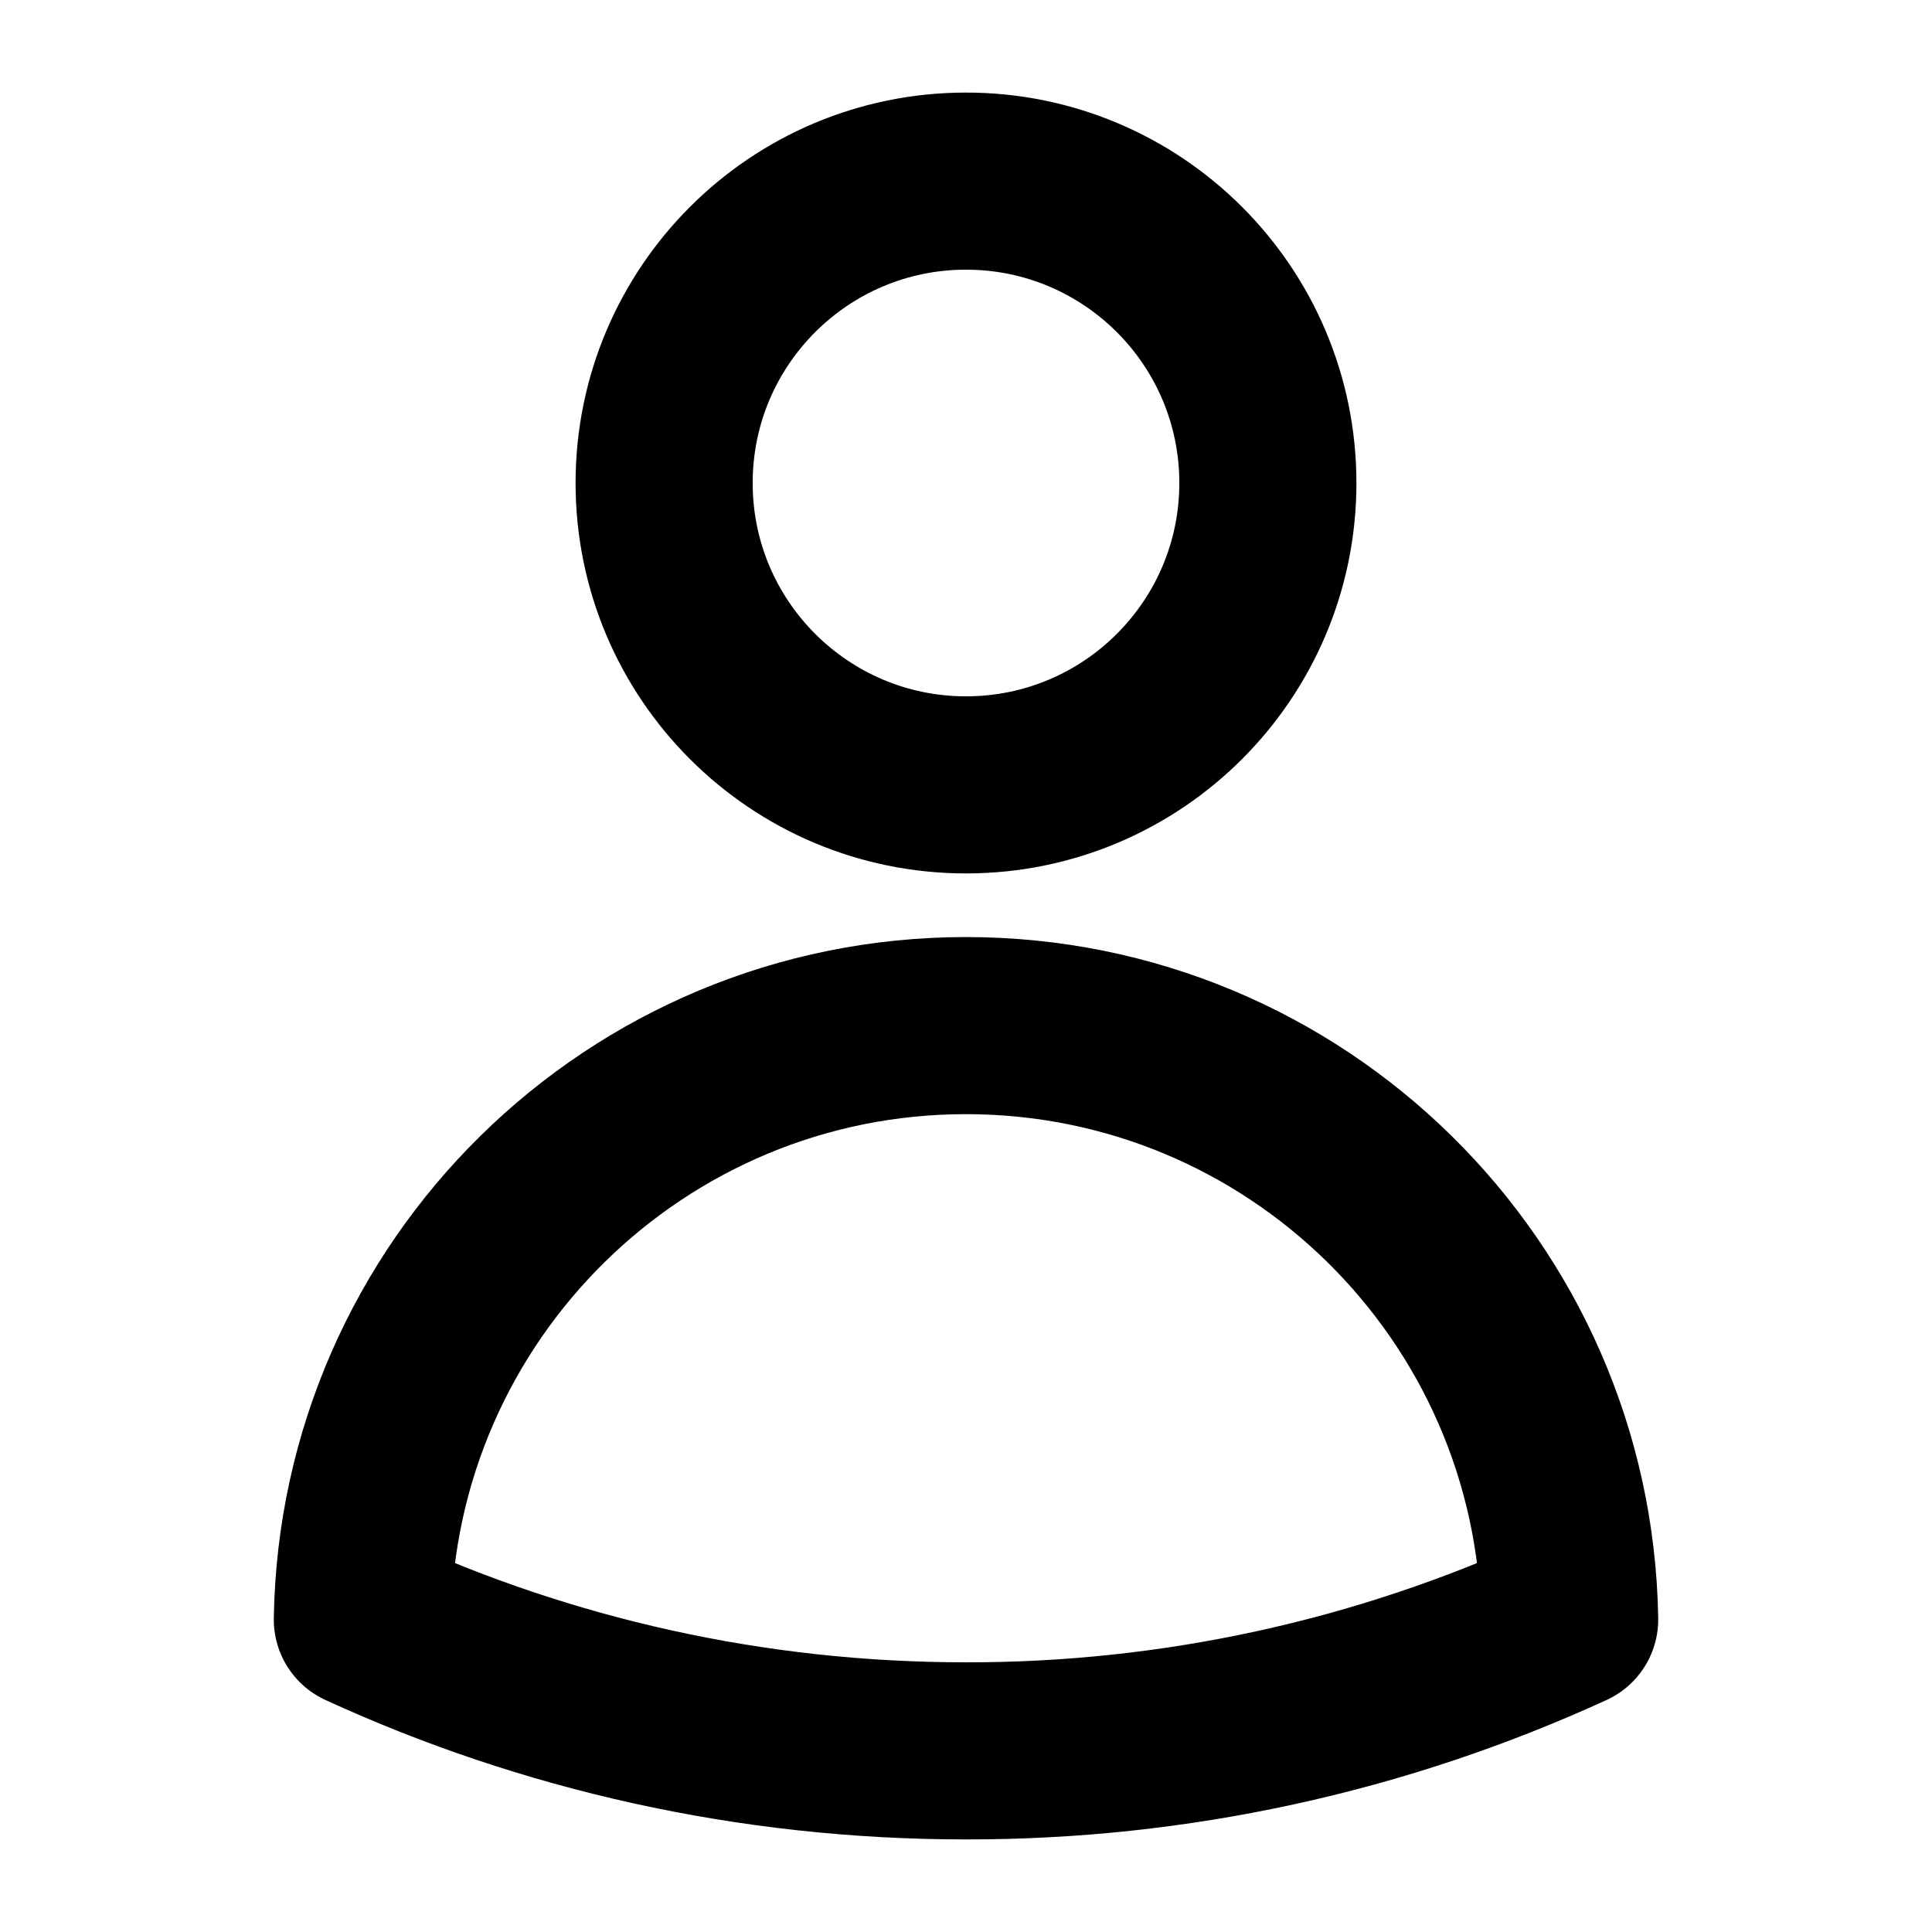
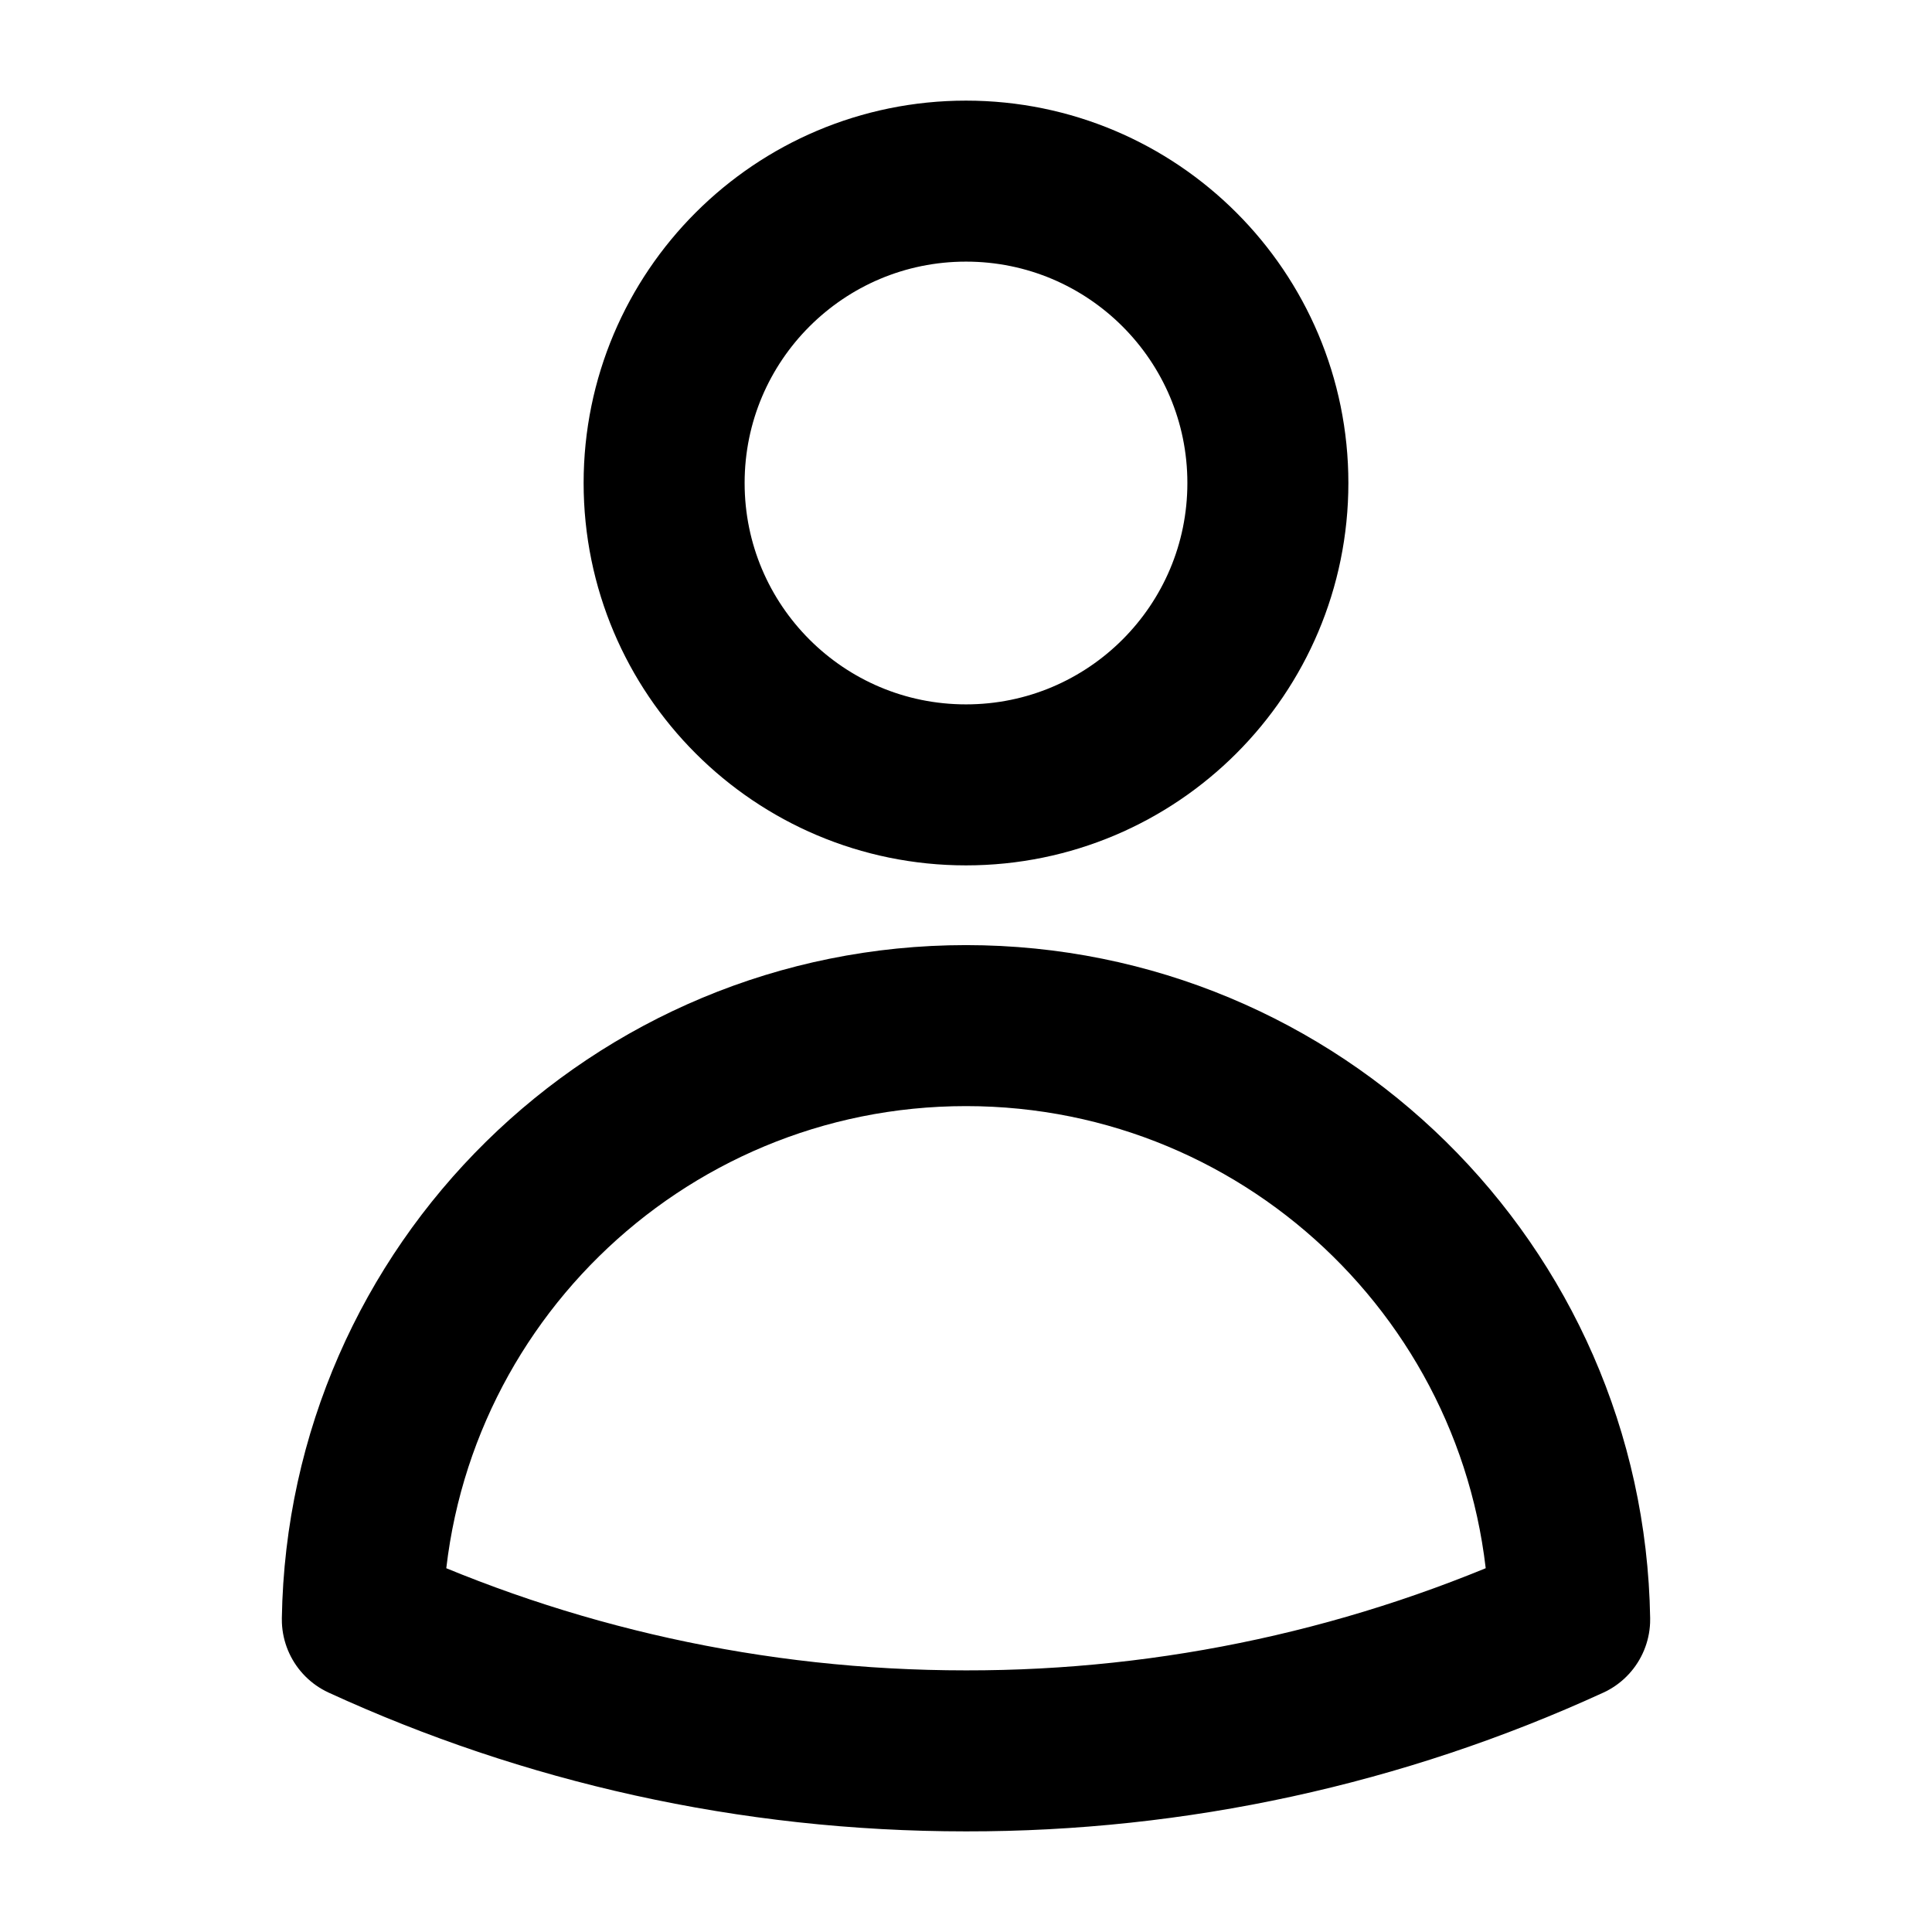
- <svg xmlns="http://www.w3.org/2000/svg" fill="none" viewBox="0 0 24 24" stroke-width="2.2" stroke="currentColor" class="w-6 h-6">
+ <svg xmlns="http://www.w3.org/2000/svg" fill="none" viewBox="0 0 24 24" stroke-width="2" stroke="currentColor" class="w-6 h-6">
  <path stroke-linecap="round" stroke-linejoin="round" d="M15.75 6a3.75 3.75 0 1 1-7.5 0 3.75 3.75 0 0 1 7.5 0ZM4.501 20.118a7.5 7.5 0 0 1 14.998 0A17.933 17.933 0 0 1 12 21.75c-2.676 0-5.216-.584-7.499-1.632Z" />
</svg>
